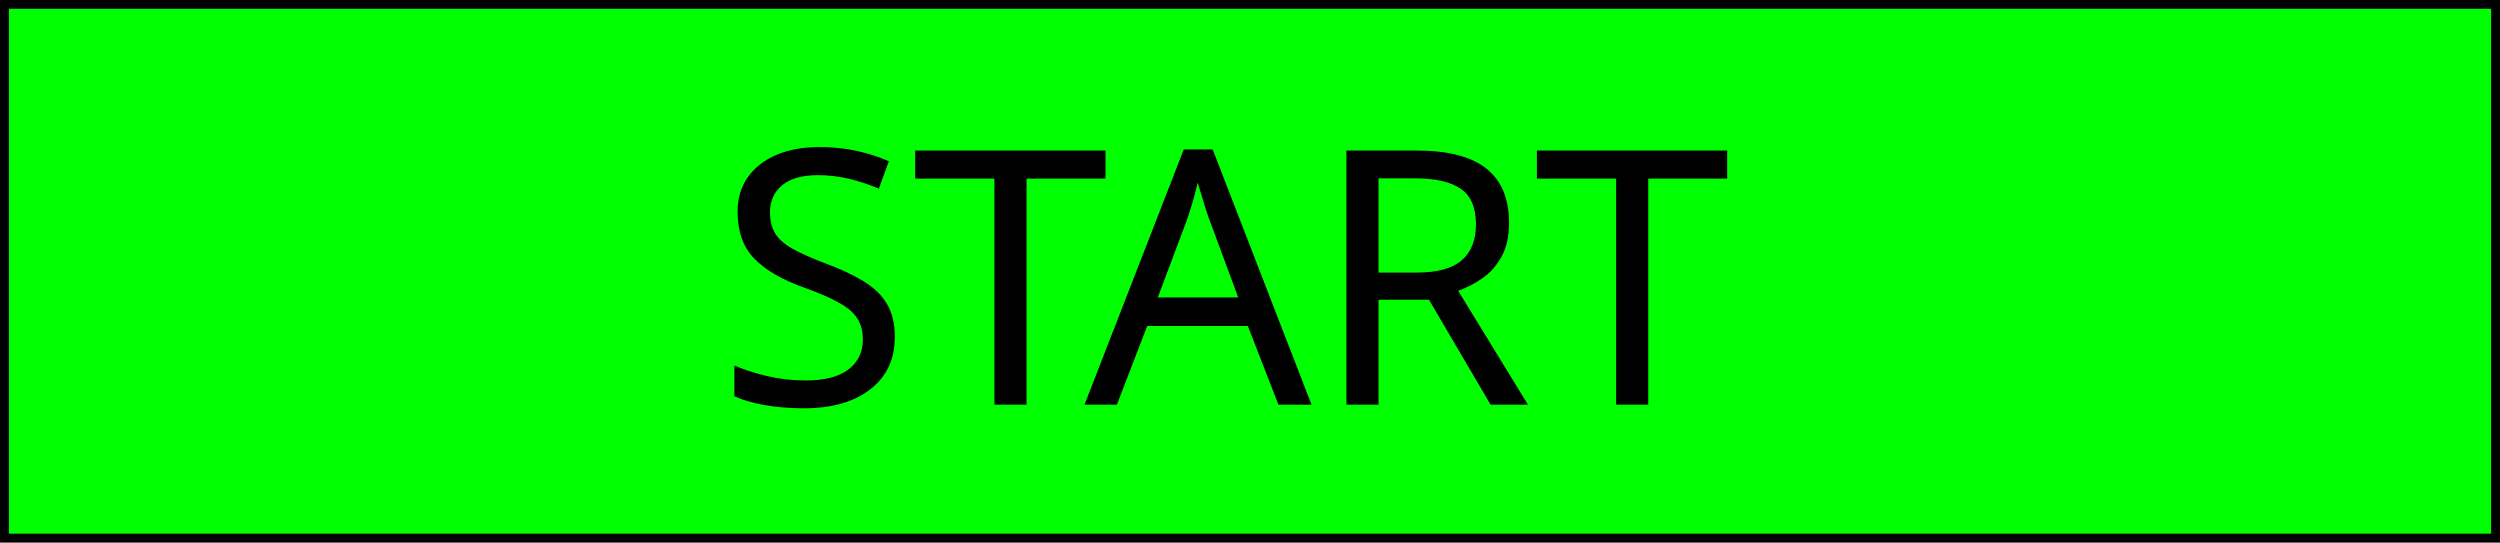
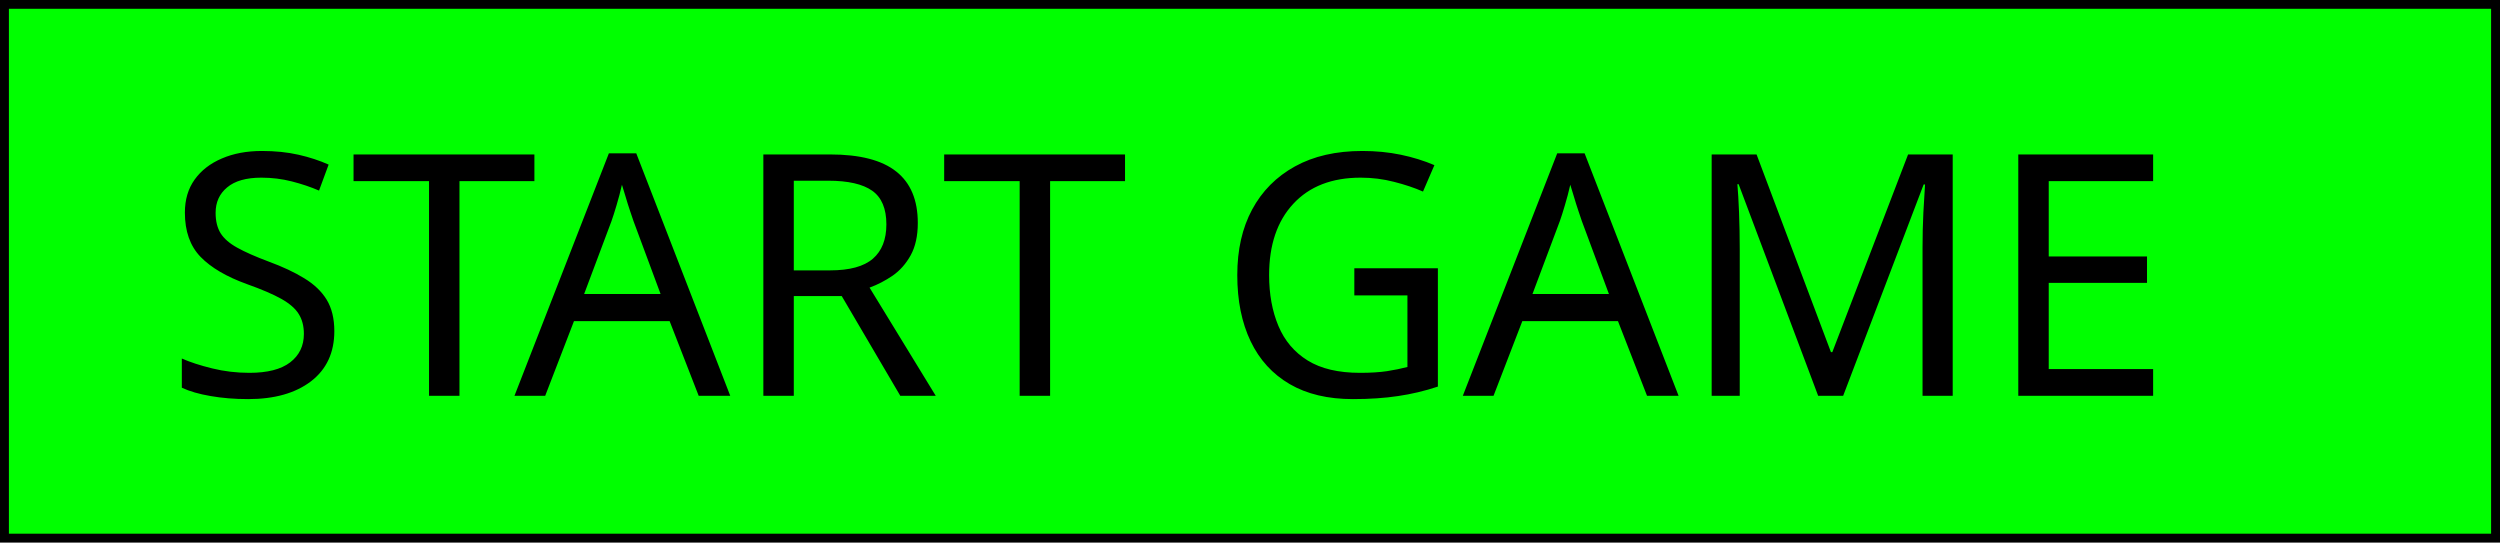
<svg xmlns="http://www.w3.org/2000/svg" width="281" height="61" id="svg2" version="1.1">
  <defs id="defs4" />
  <g id="layer1" transform="translate(-249.5,-457.875)">
    <rect style="fill:#00ff00;stroke:#000000" id="rect2999" width="280" height="60" x="250" y="458.362" />
-     <text xml:space="preserve" style="font-size:40px;font-style:normal;font-weight:normal;line-height:125%;letter-spacing:0px;word-spacing:0px;fill:#000000;fill-opacity:1;stroke:none;font-family:Sans" x="330" y="503.362" id="text3001">
-       <tspan id="tspan3003" x="330" y="503.362">START</tspan>
+     <text xml:space="preserve" style="font-size:40px;font-style:normal;font-weight:normal;line-height:125%;letter-spacing:0px;word-spacing:0px;fill:#000000;fill-opacity:1;stroke:none;font-family:Sans" x="268" y="502.362" id="text3001">
+       <tspan id="tspan3003" x="268" y="502.362" style="font-size:38px">START GAME</tspan>
    </text>
  </g>
</svg>
